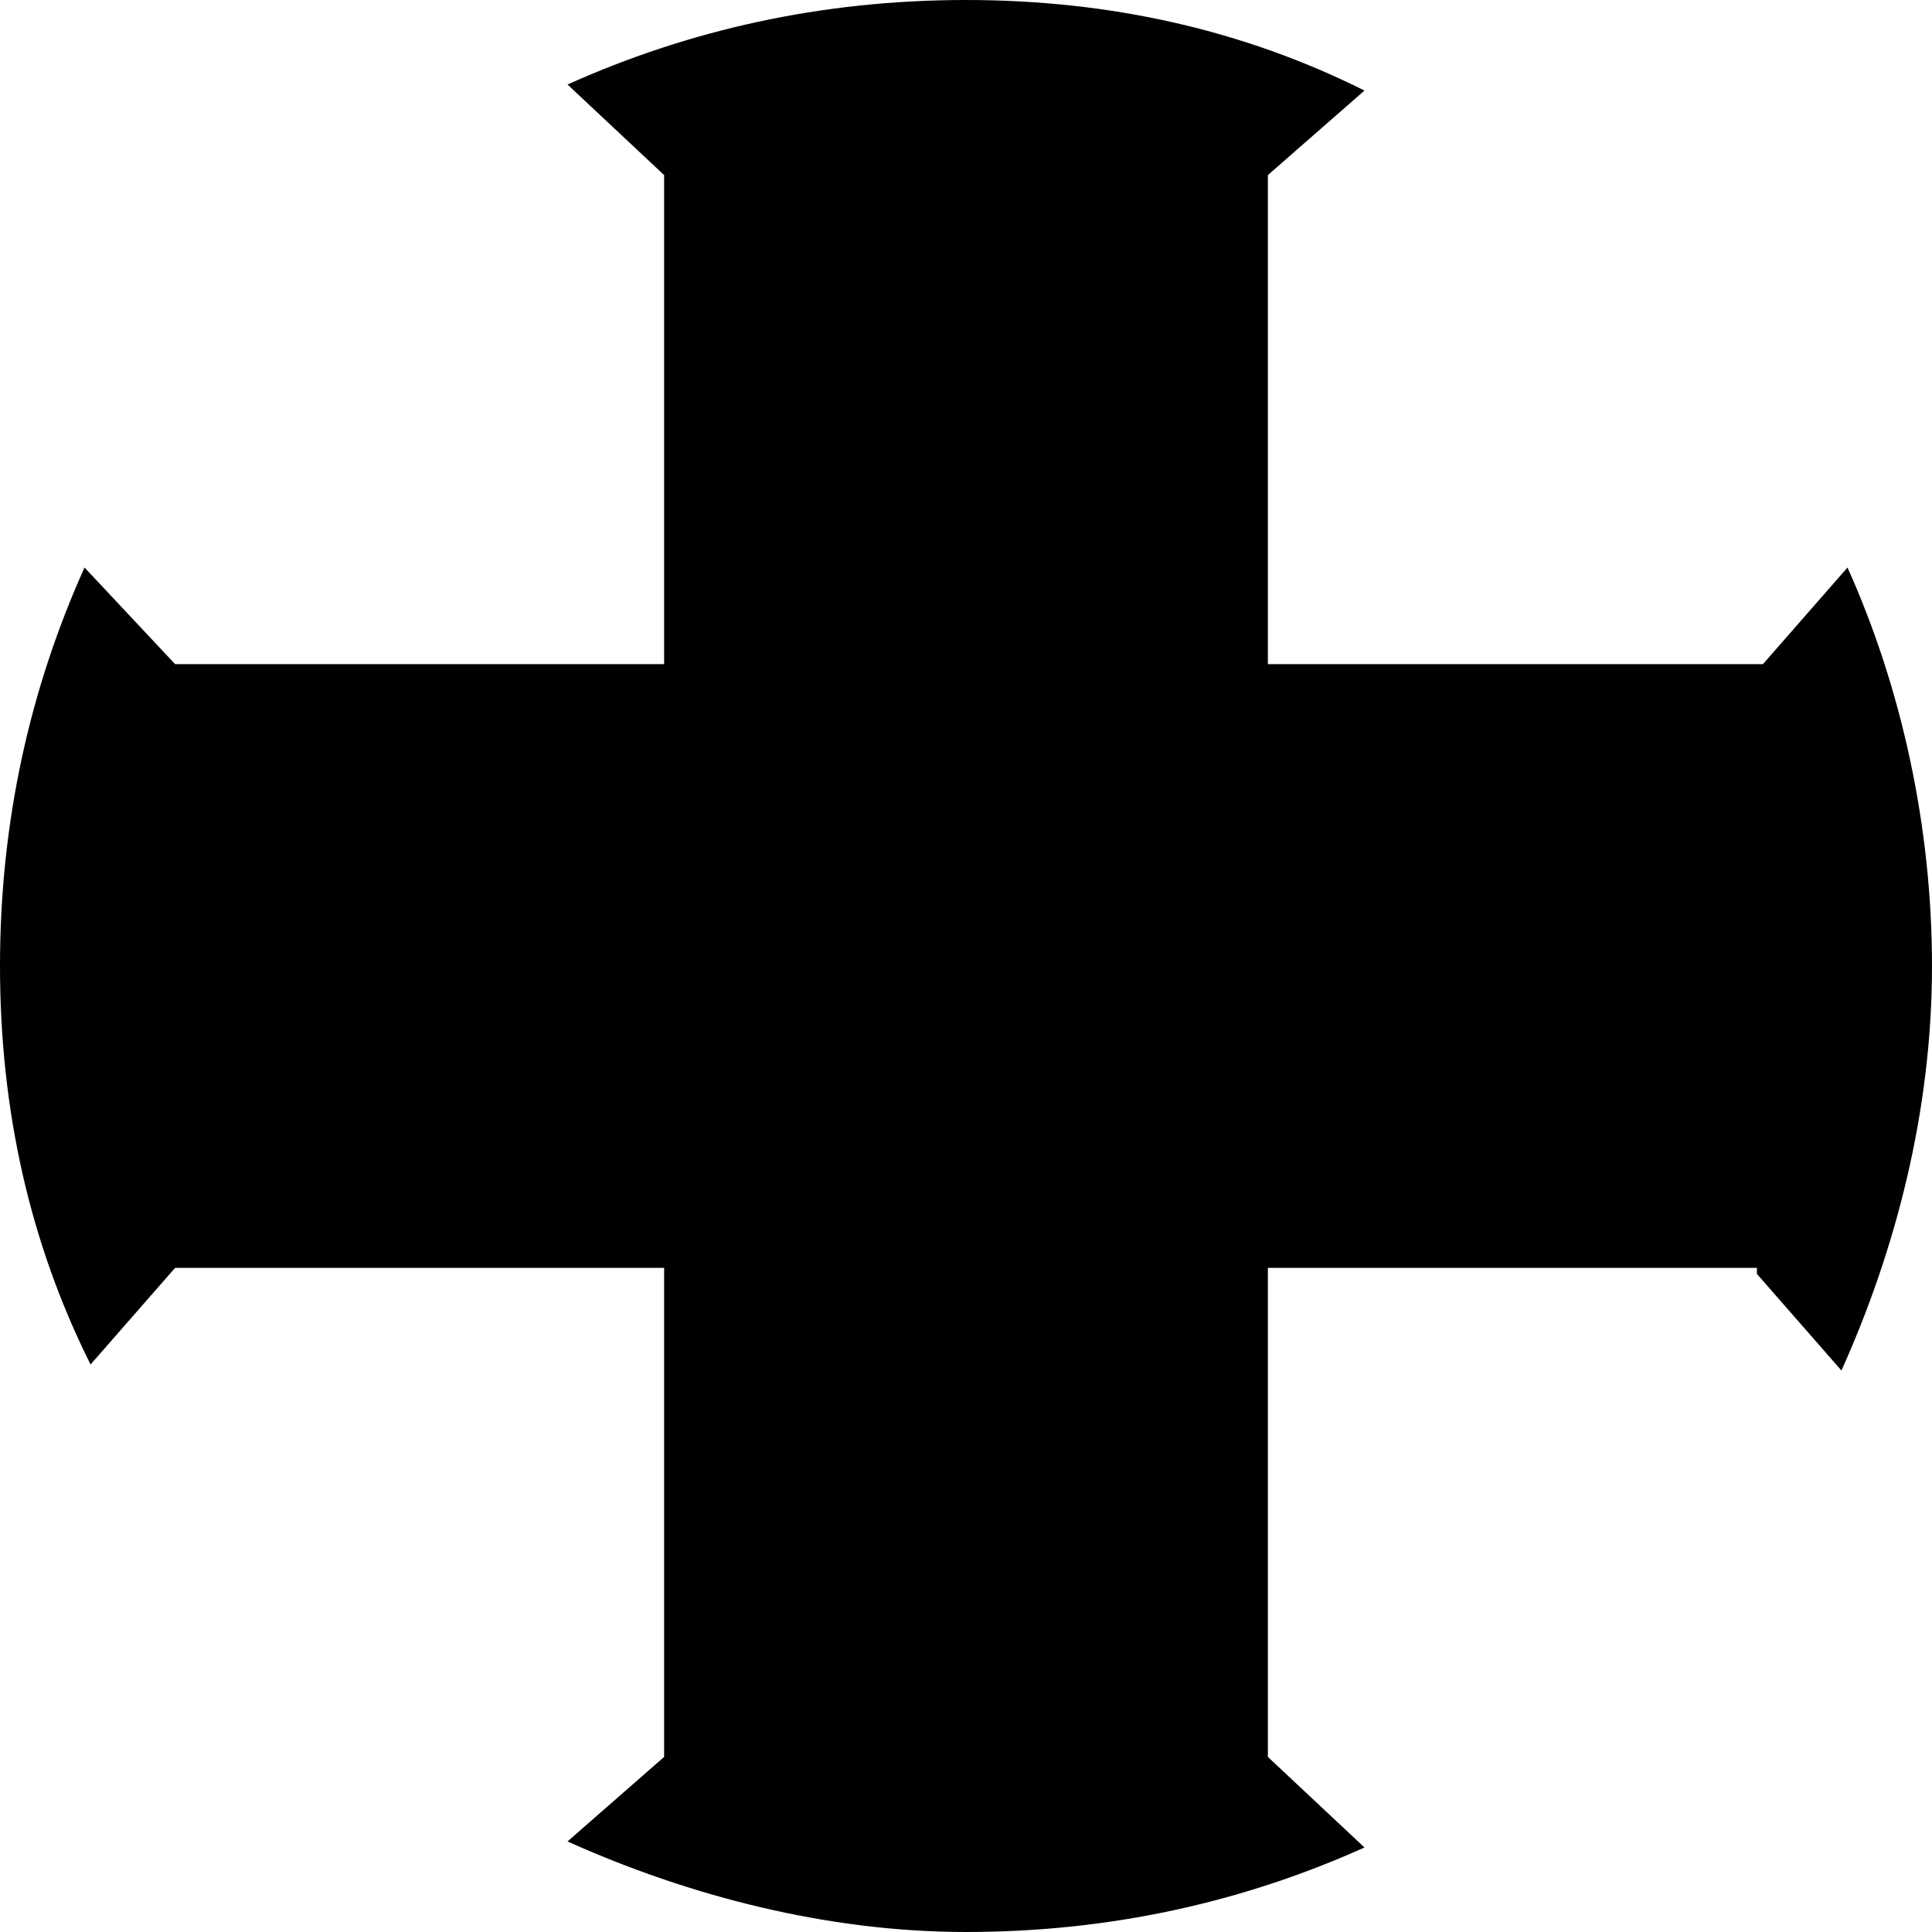
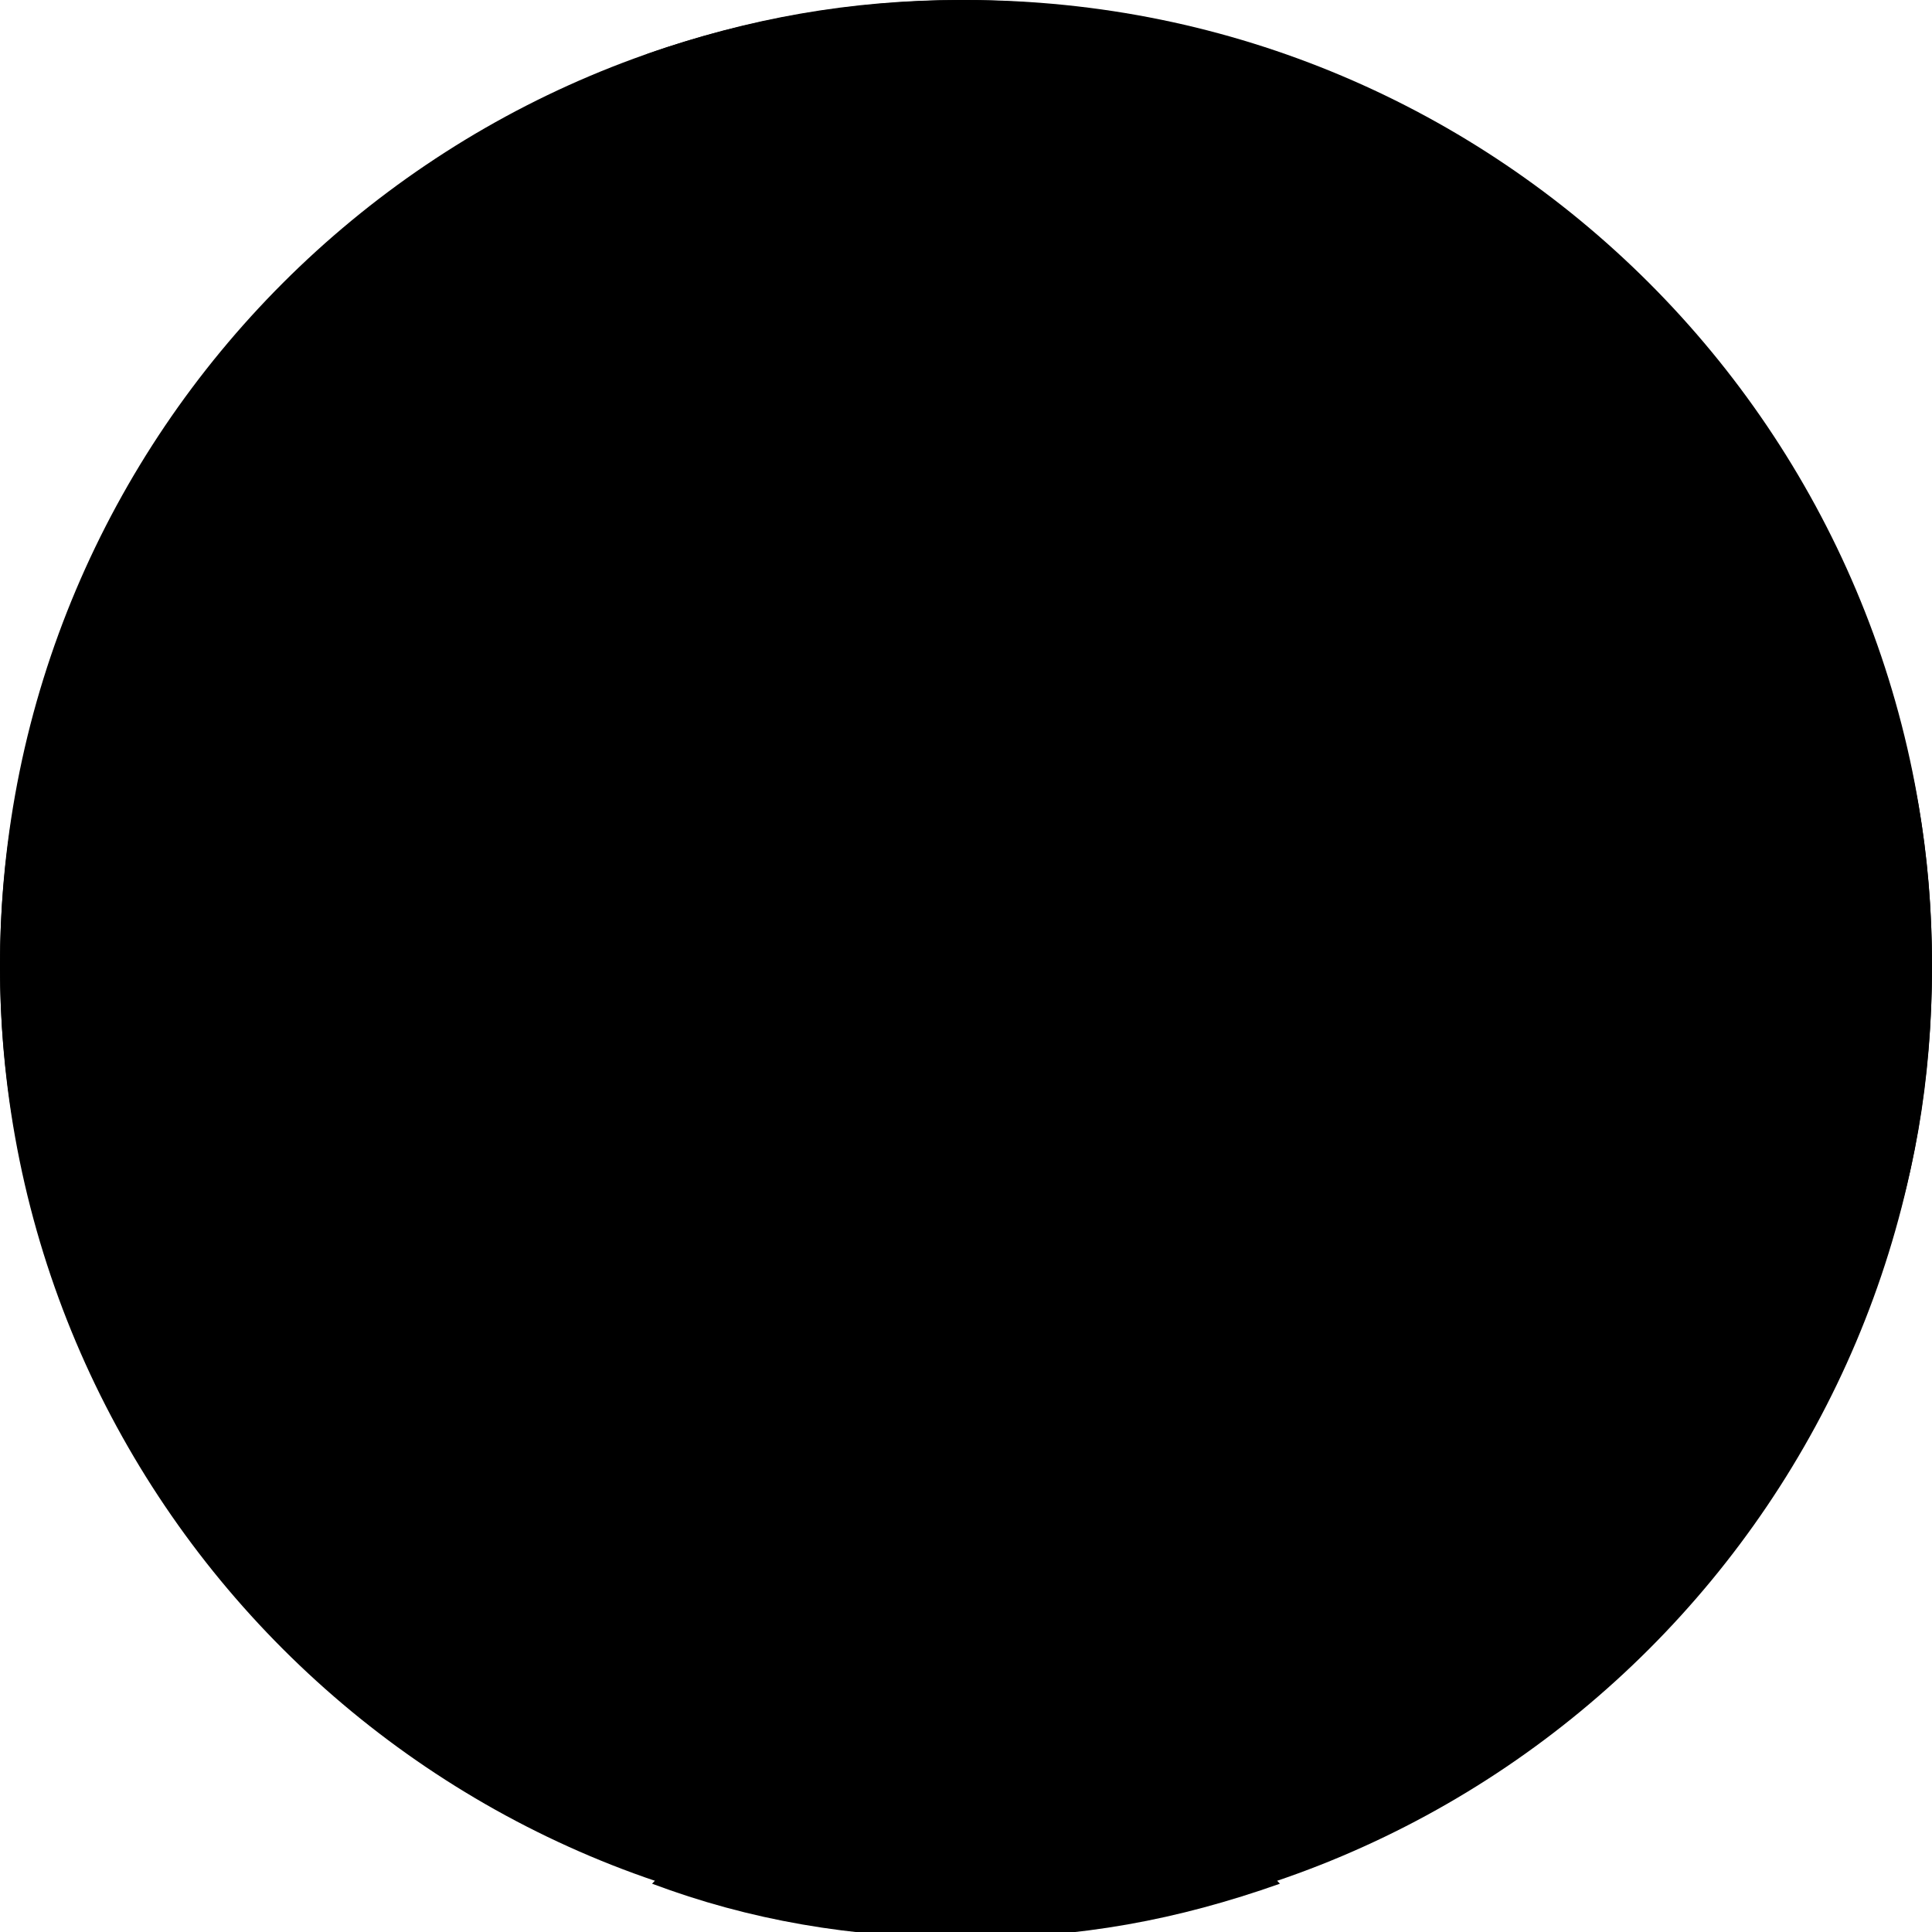
<svg xmlns="http://www.w3.org/2000/svg" version="1.1" id="Ebene_1" x="0px" y="0px" viewBox="0 0 32 32" style="enable-background:new 0 0 32 32;" xml:space="preserve">
-   <path d="M29.2,11H21V2.9H21l1.6-1.4C20.6,0.5,18.4,0,16,0c-2.4,0-4.6,0.5-6.6,1.4L11,2.9V11H2.9v0L1.4,9.4C0.5,11.4,0,13.6,0,16  c0,2.4,0.5,4.6,1.5,6.6L2.9,21H11v8.1H11l-1.6,1.4c2,0.9,4.3,1.5,6.6,1.5c2.4,0,4.6-0.5,6.6-1.4L21,29.1V21h8.1v0.1l1.4,1.6  c0.9-2,1.5-4.3,1.5-6.7c0-2.3-0.5-4.6-1.4-6.6L29.2,11z" />
+   <path d="M28.1,13.5h-9.8V3.7L21,0.9C19.4,0.3,17.7,0,15.9,0s-3.5,0.3-5.2,0.9l2.7,2.8v9.9H3.7l-2.8-2.7C0.3,12.5,0,14.2,0,16  c0,1.8,0.3,3.5,0.9,5.2l2.8-2.7h9.8v9.9l-2.7,2.8c1.6,0.6,3.3,0.9,5.2,0.9s3.5-0.3,5.2-0.9l-2.7-2.8v-9.9h9.8l2.8,2.7  c0.6-1.6,0.9-3.3,0.9-5.2s-0.3-3.5-0.9-5.2L28.1,13.5z" />
+   <circle cx="16" cy="16" r="16" />
</svg>
